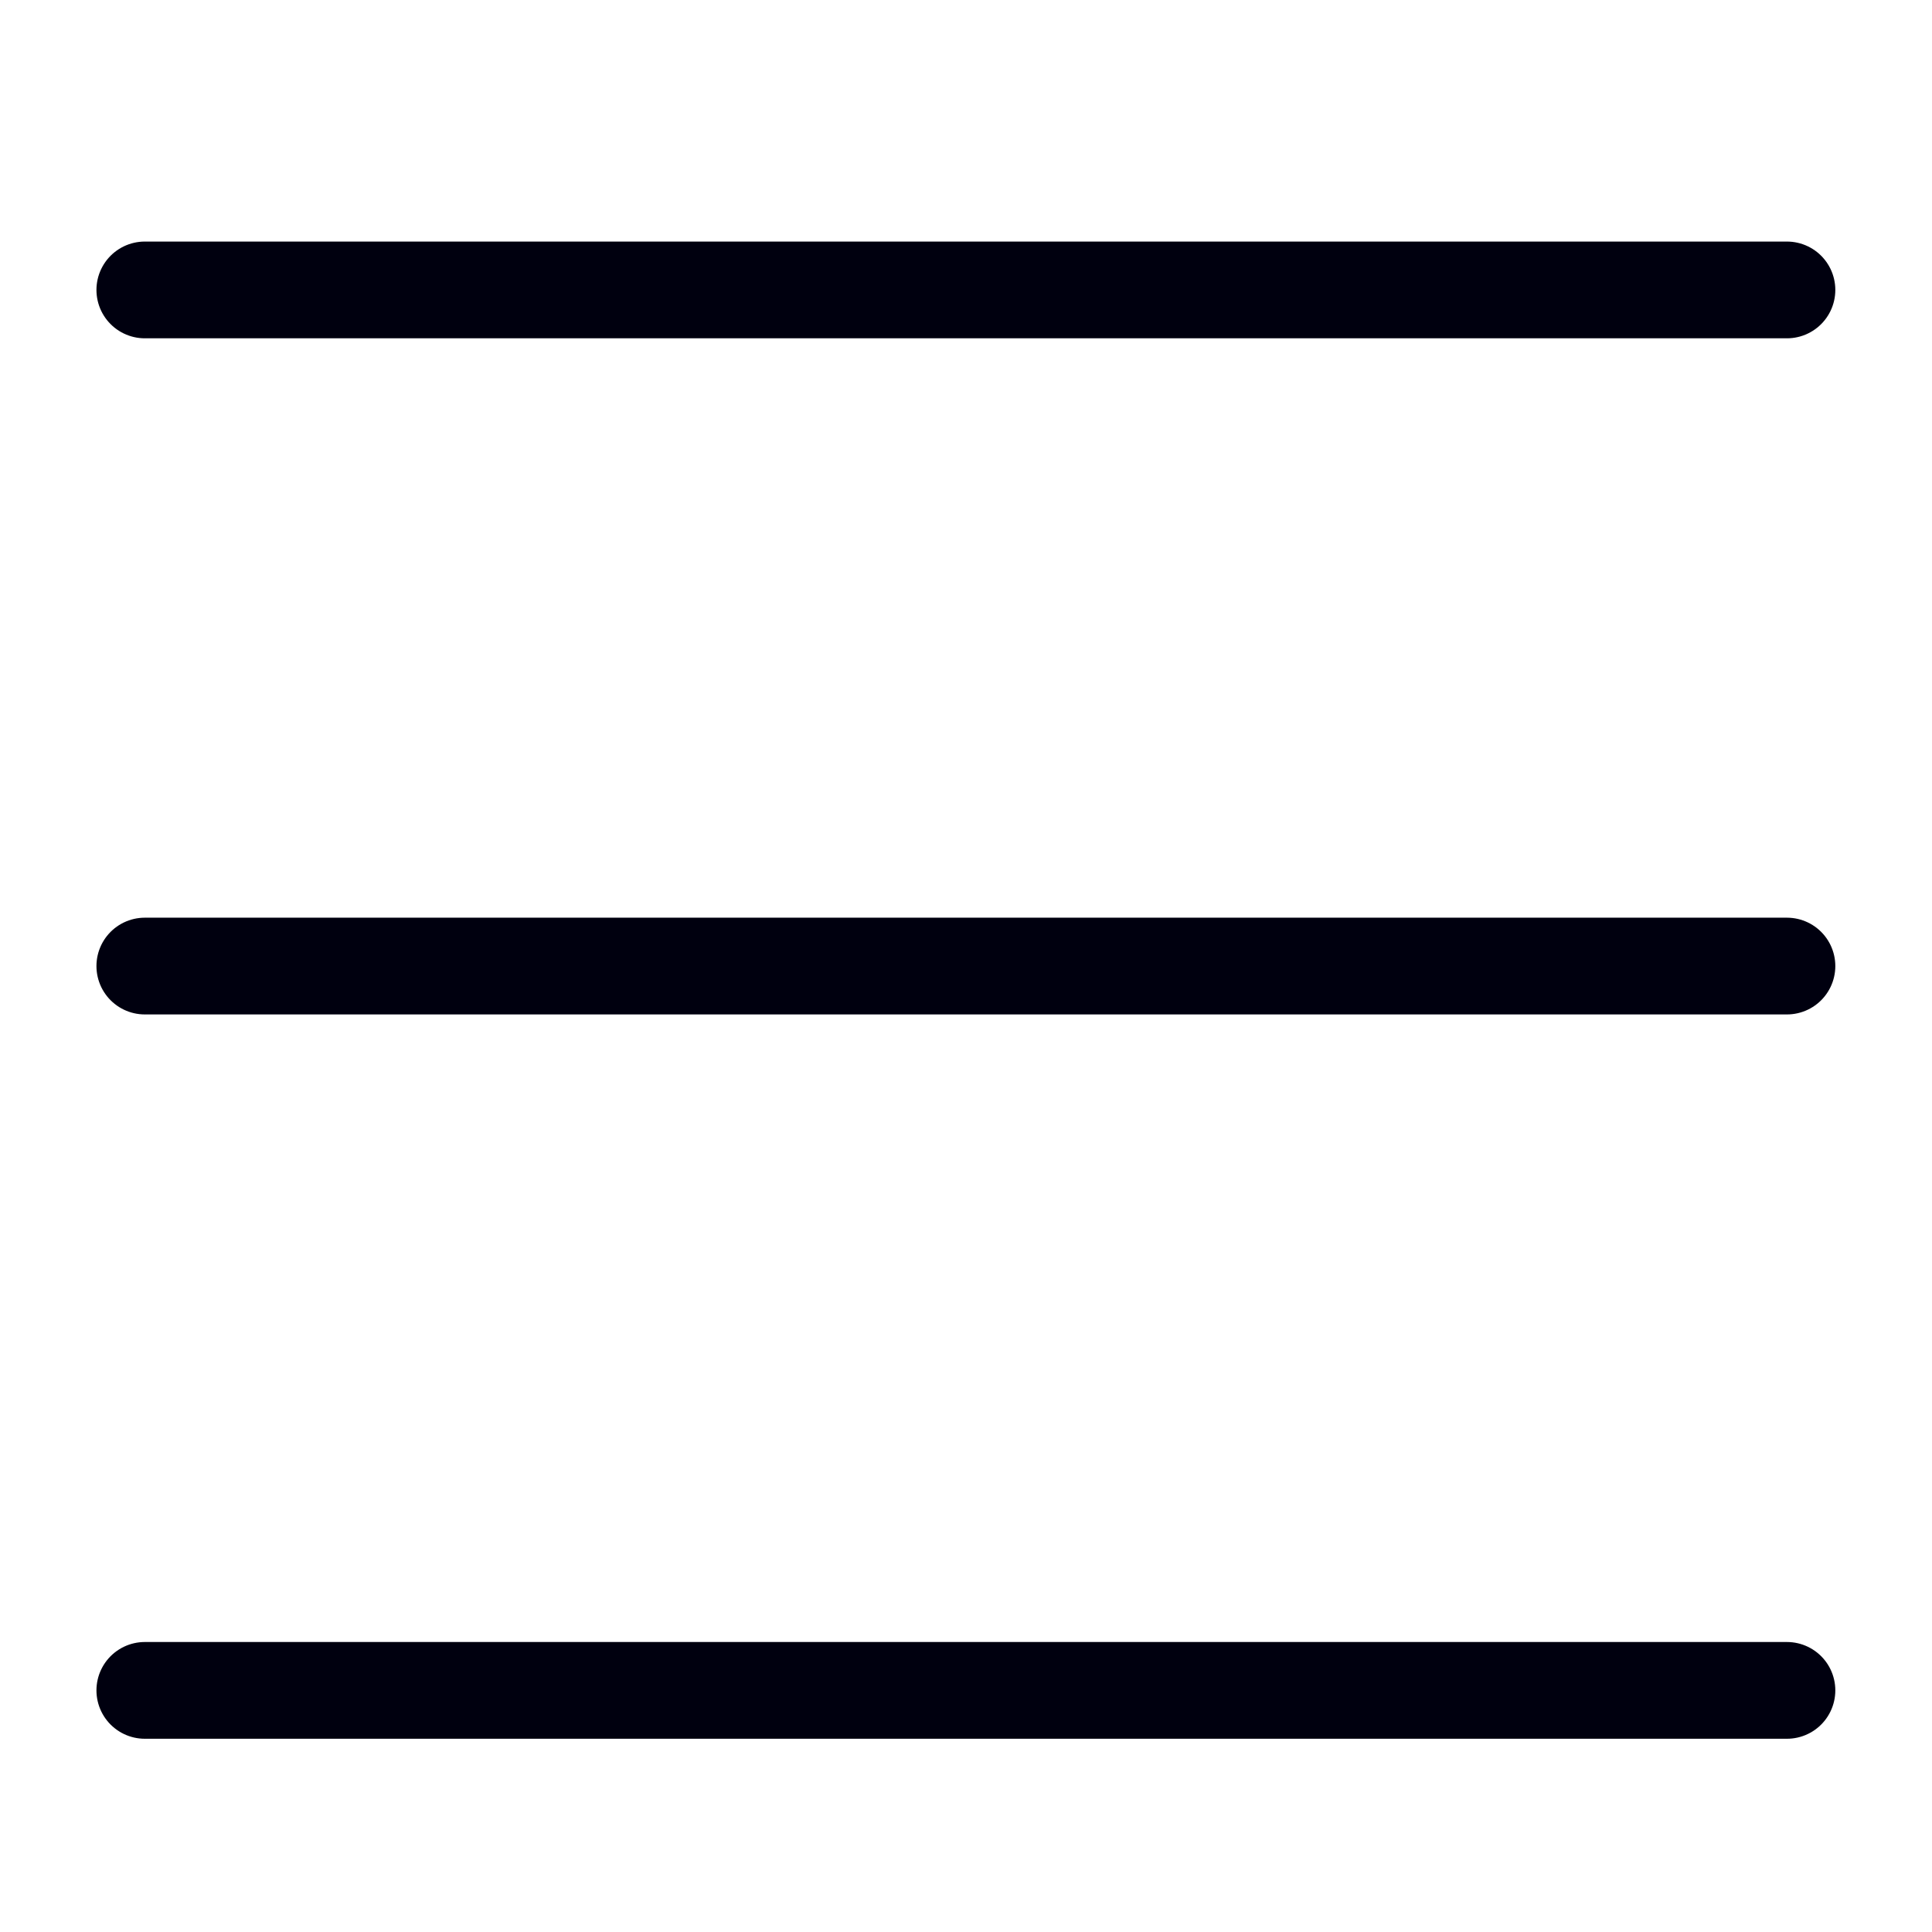
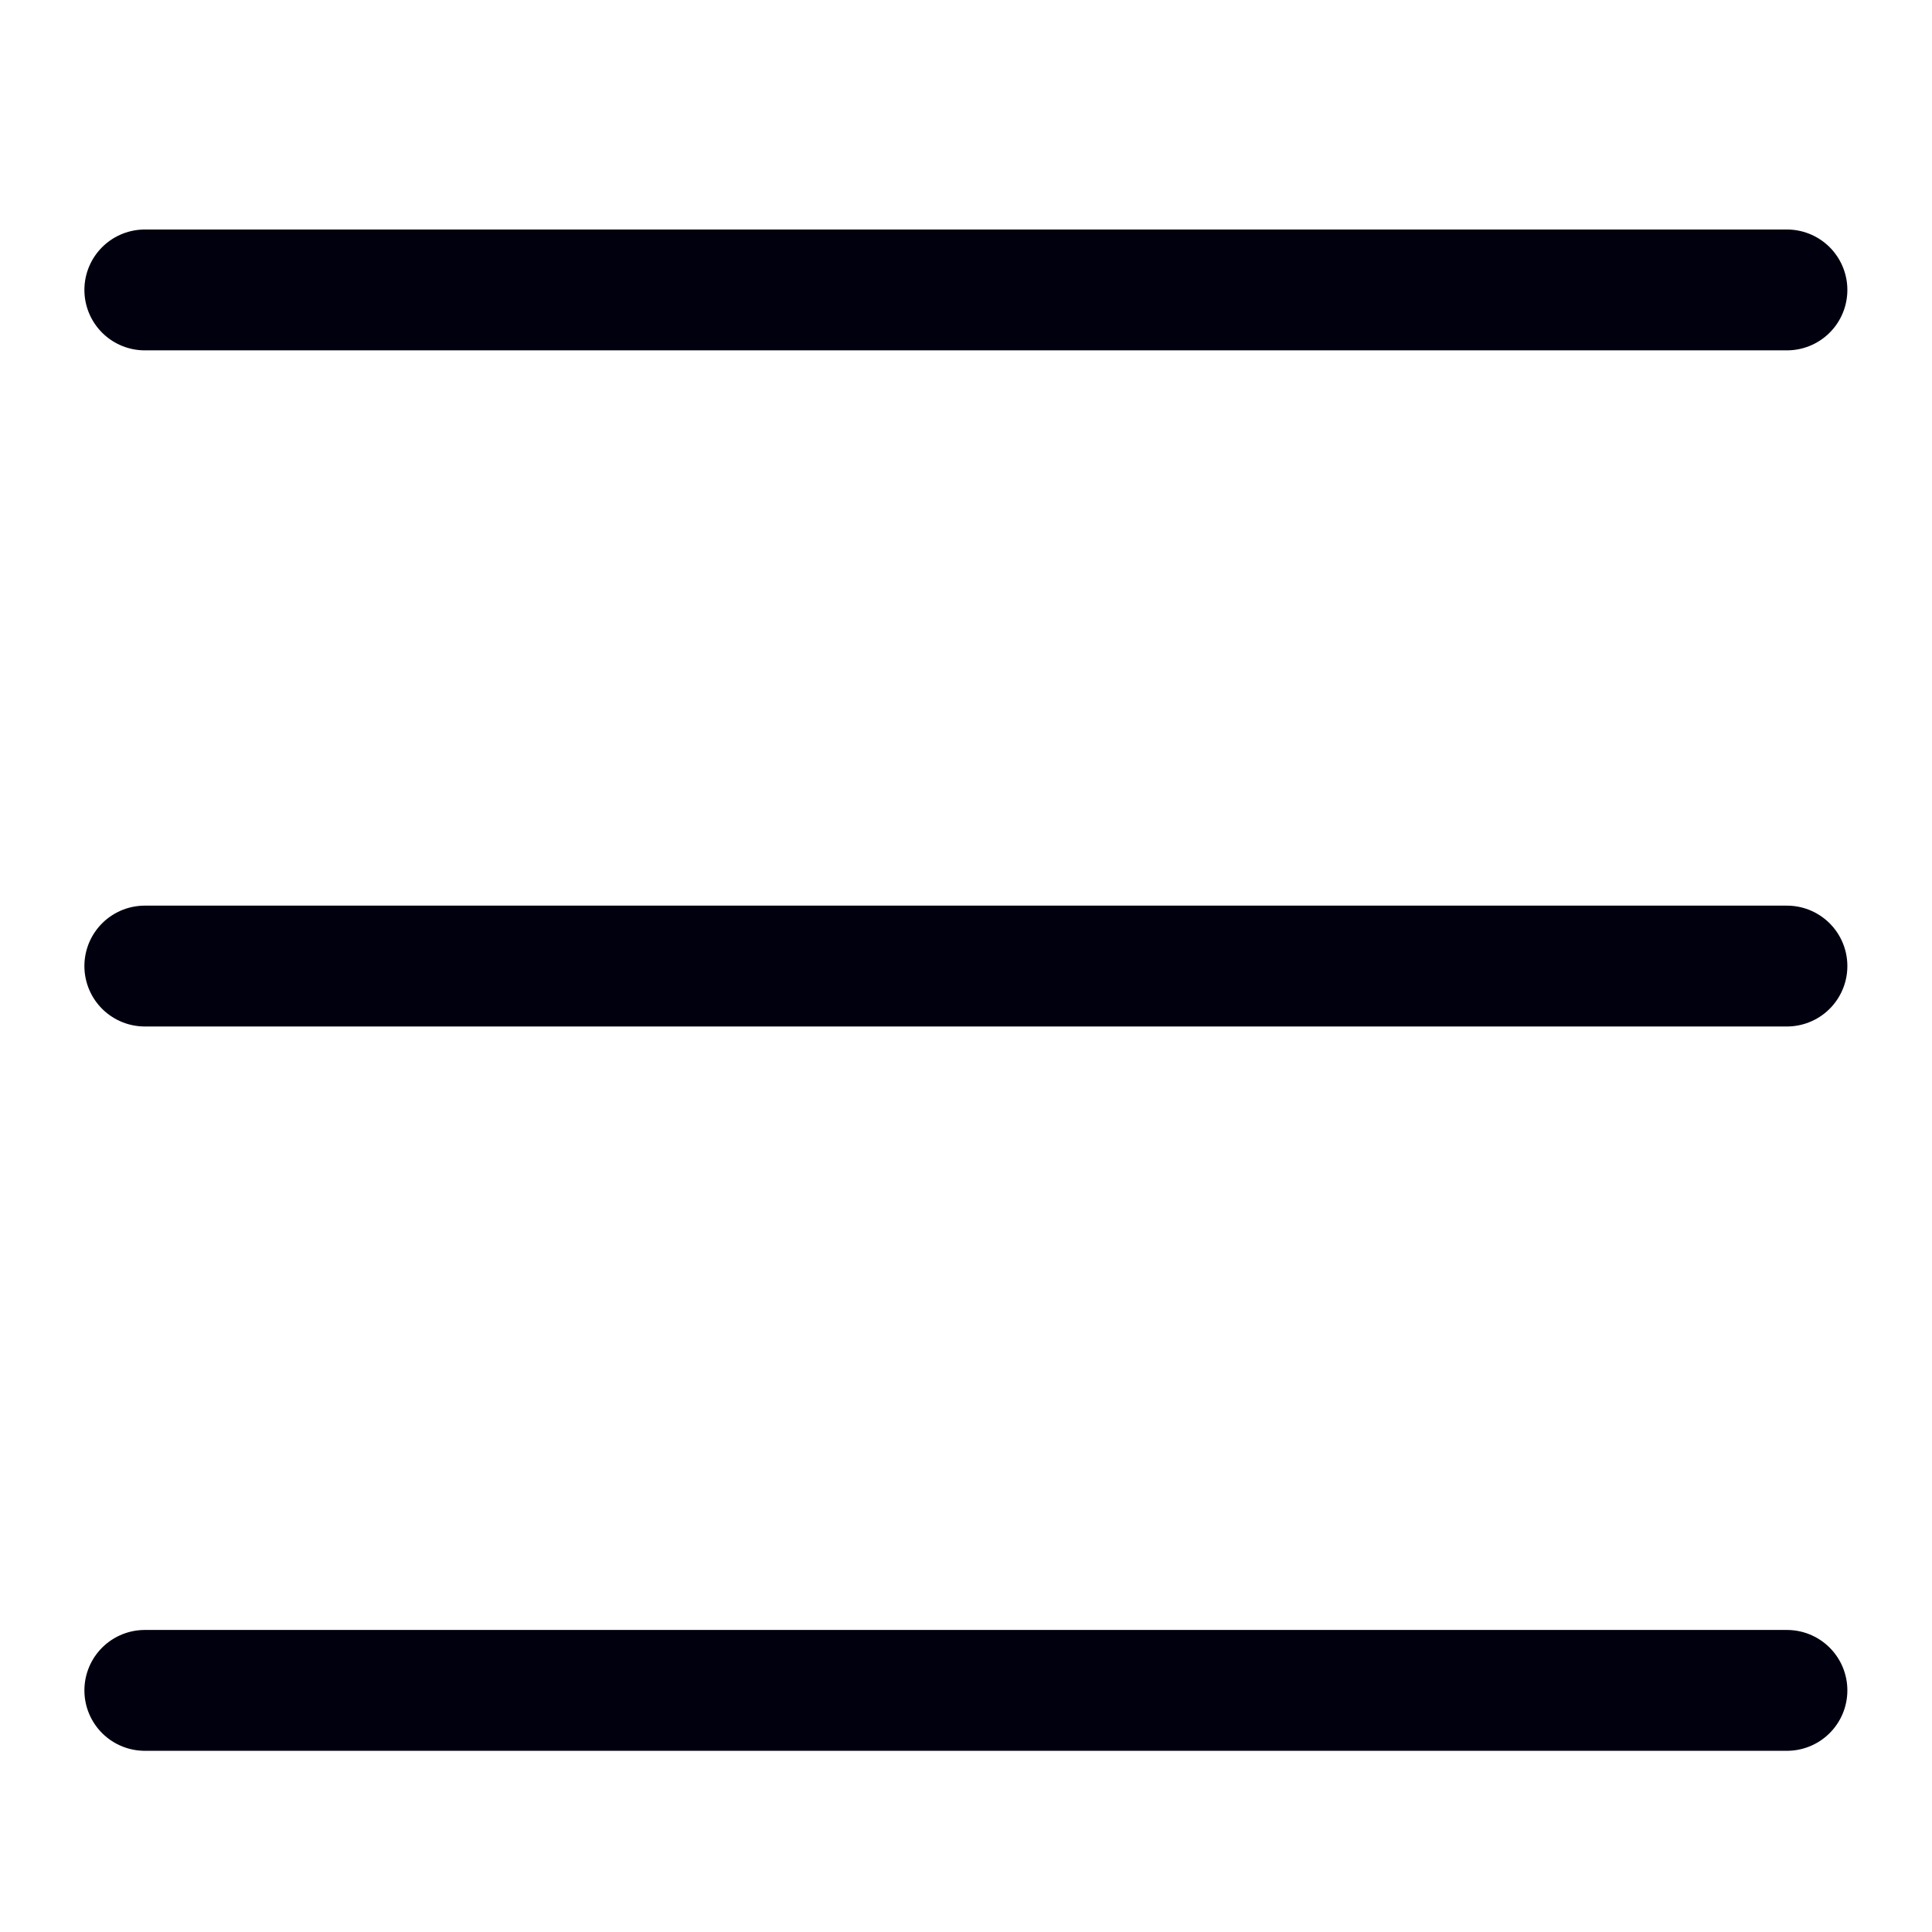
<svg xmlns="http://www.w3.org/2000/svg" width="20" height="20" viewBox="0 0 5.292 5.292" version="1.1" id="svg8">
  <defs id="defs2" />
  <g id="layer1" transform="translate(-4.233333,-2.645833)">
-     <path style="fill:none;stroke:#00000f;stroke-width:0.265;stroke-linecap:round;stroke-linejoin:round;stroke-miterlimit:4;stroke-dasharray:none;stroke-opacity:1" d="m 4.63,3.44 h 4.498" id="path860" />
-     <path style="fill:none;stroke:#00000f;stroke-width:0.265;stroke-linecap:round;stroke-linejoin:round;stroke-miterlimit:4;stroke-dasharray:none;stroke-opacity:1" d="M 4.63,5.292 H 9.128" id="path860-4" />
-     <path style="fill:none;stroke:#00000f;stroke-width:0.265;stroke-linecap:round;stroke-linejoin:round;stroke-miterlimit:4;stroke-dasharray:none;stroke-opacity:1" d="m 4.63,7.276 h 4.498" id="path860-7" />
+     <path style="fill:none;stroke:#00000f;stroke-width:0.331;stroke-linecap:round;stroke-linejoin:round;stroke-miterlimit:4;stroke-dasharray:none;stroke-opacity:1" d="m 4.63,3.44 h 4.498" id="path860" />
+     <path style="fill:none;stroke:#00000f;stroke-width:0.331;stroke-linecap:round;stroke-linejoin:round;stroke-miterlimit:4;stroke-dasharray:none;stroke-opacity:1" d="M 4.63,5.292 H 9.128" id="path860-4" />
+     <path style="fill:none;stroke:#00000f;stroke-width:0.331;stroke-linecap:round;stroke-linejoin:round;stroke-miterlimit:4;stroke-dasharray:none;stroke-opacity:1" d="m 4.63,7.276 h 4.498" id="path860-7" />
  </g>
</svg>
